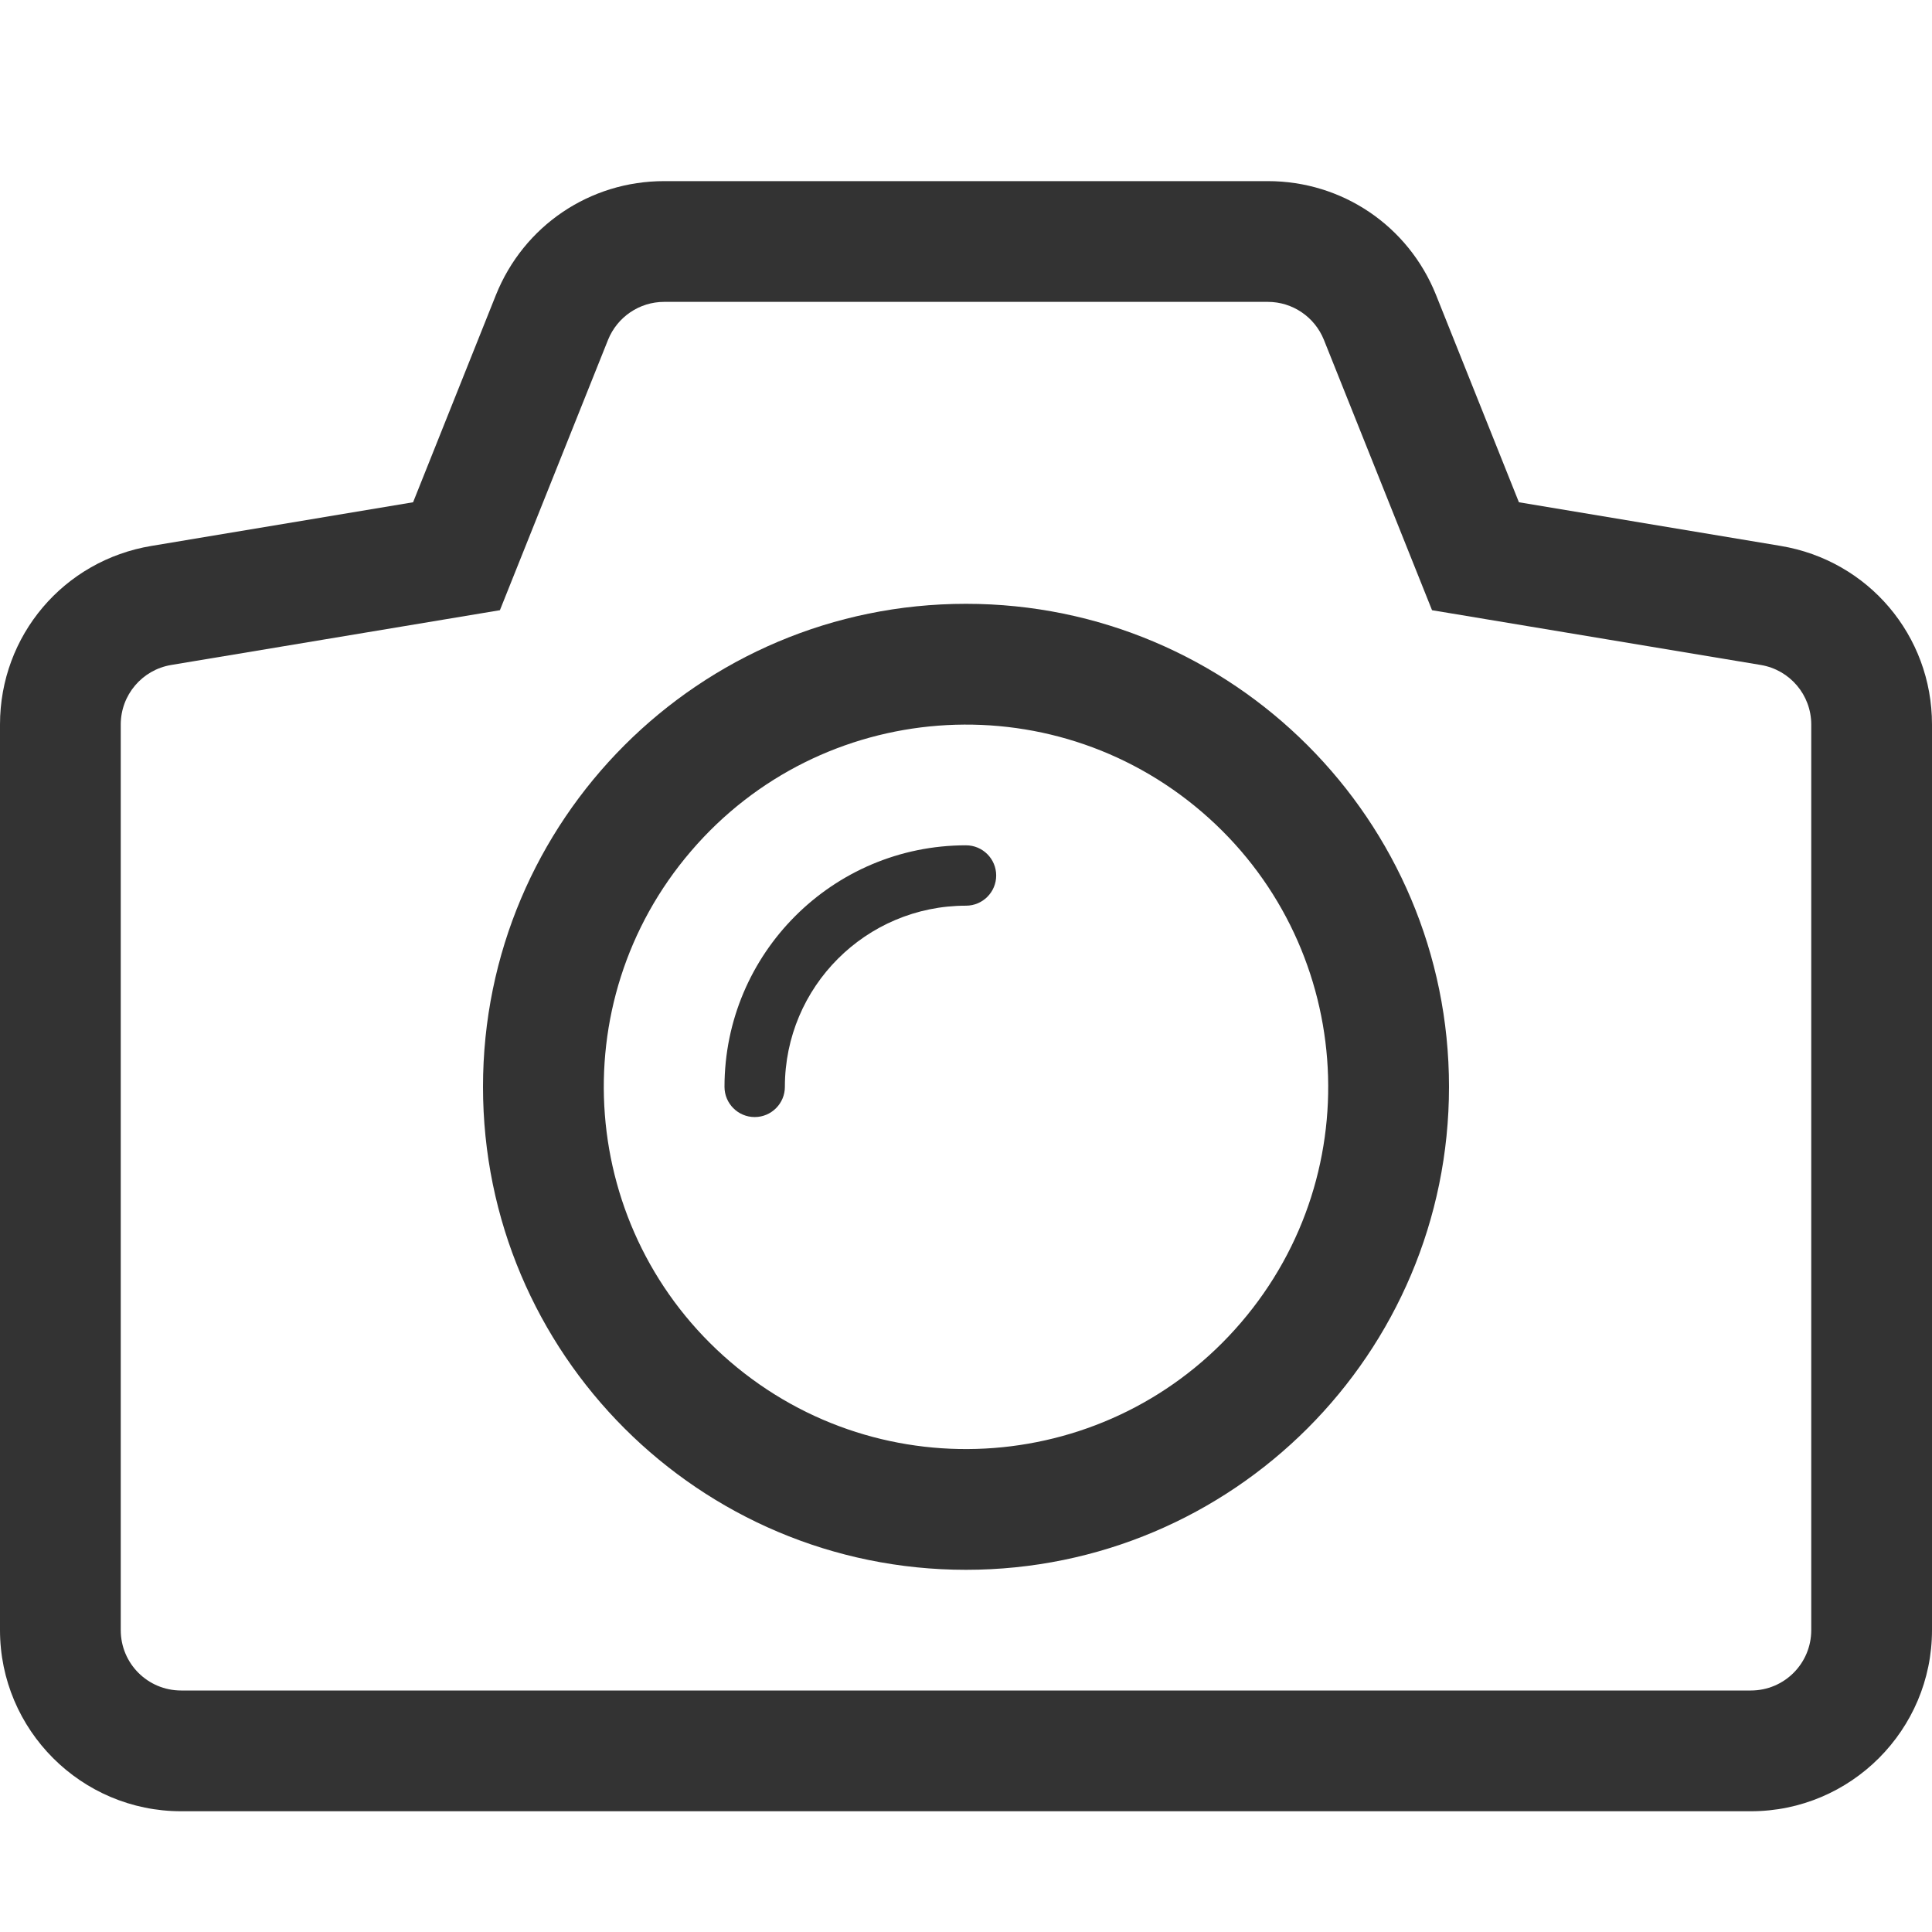
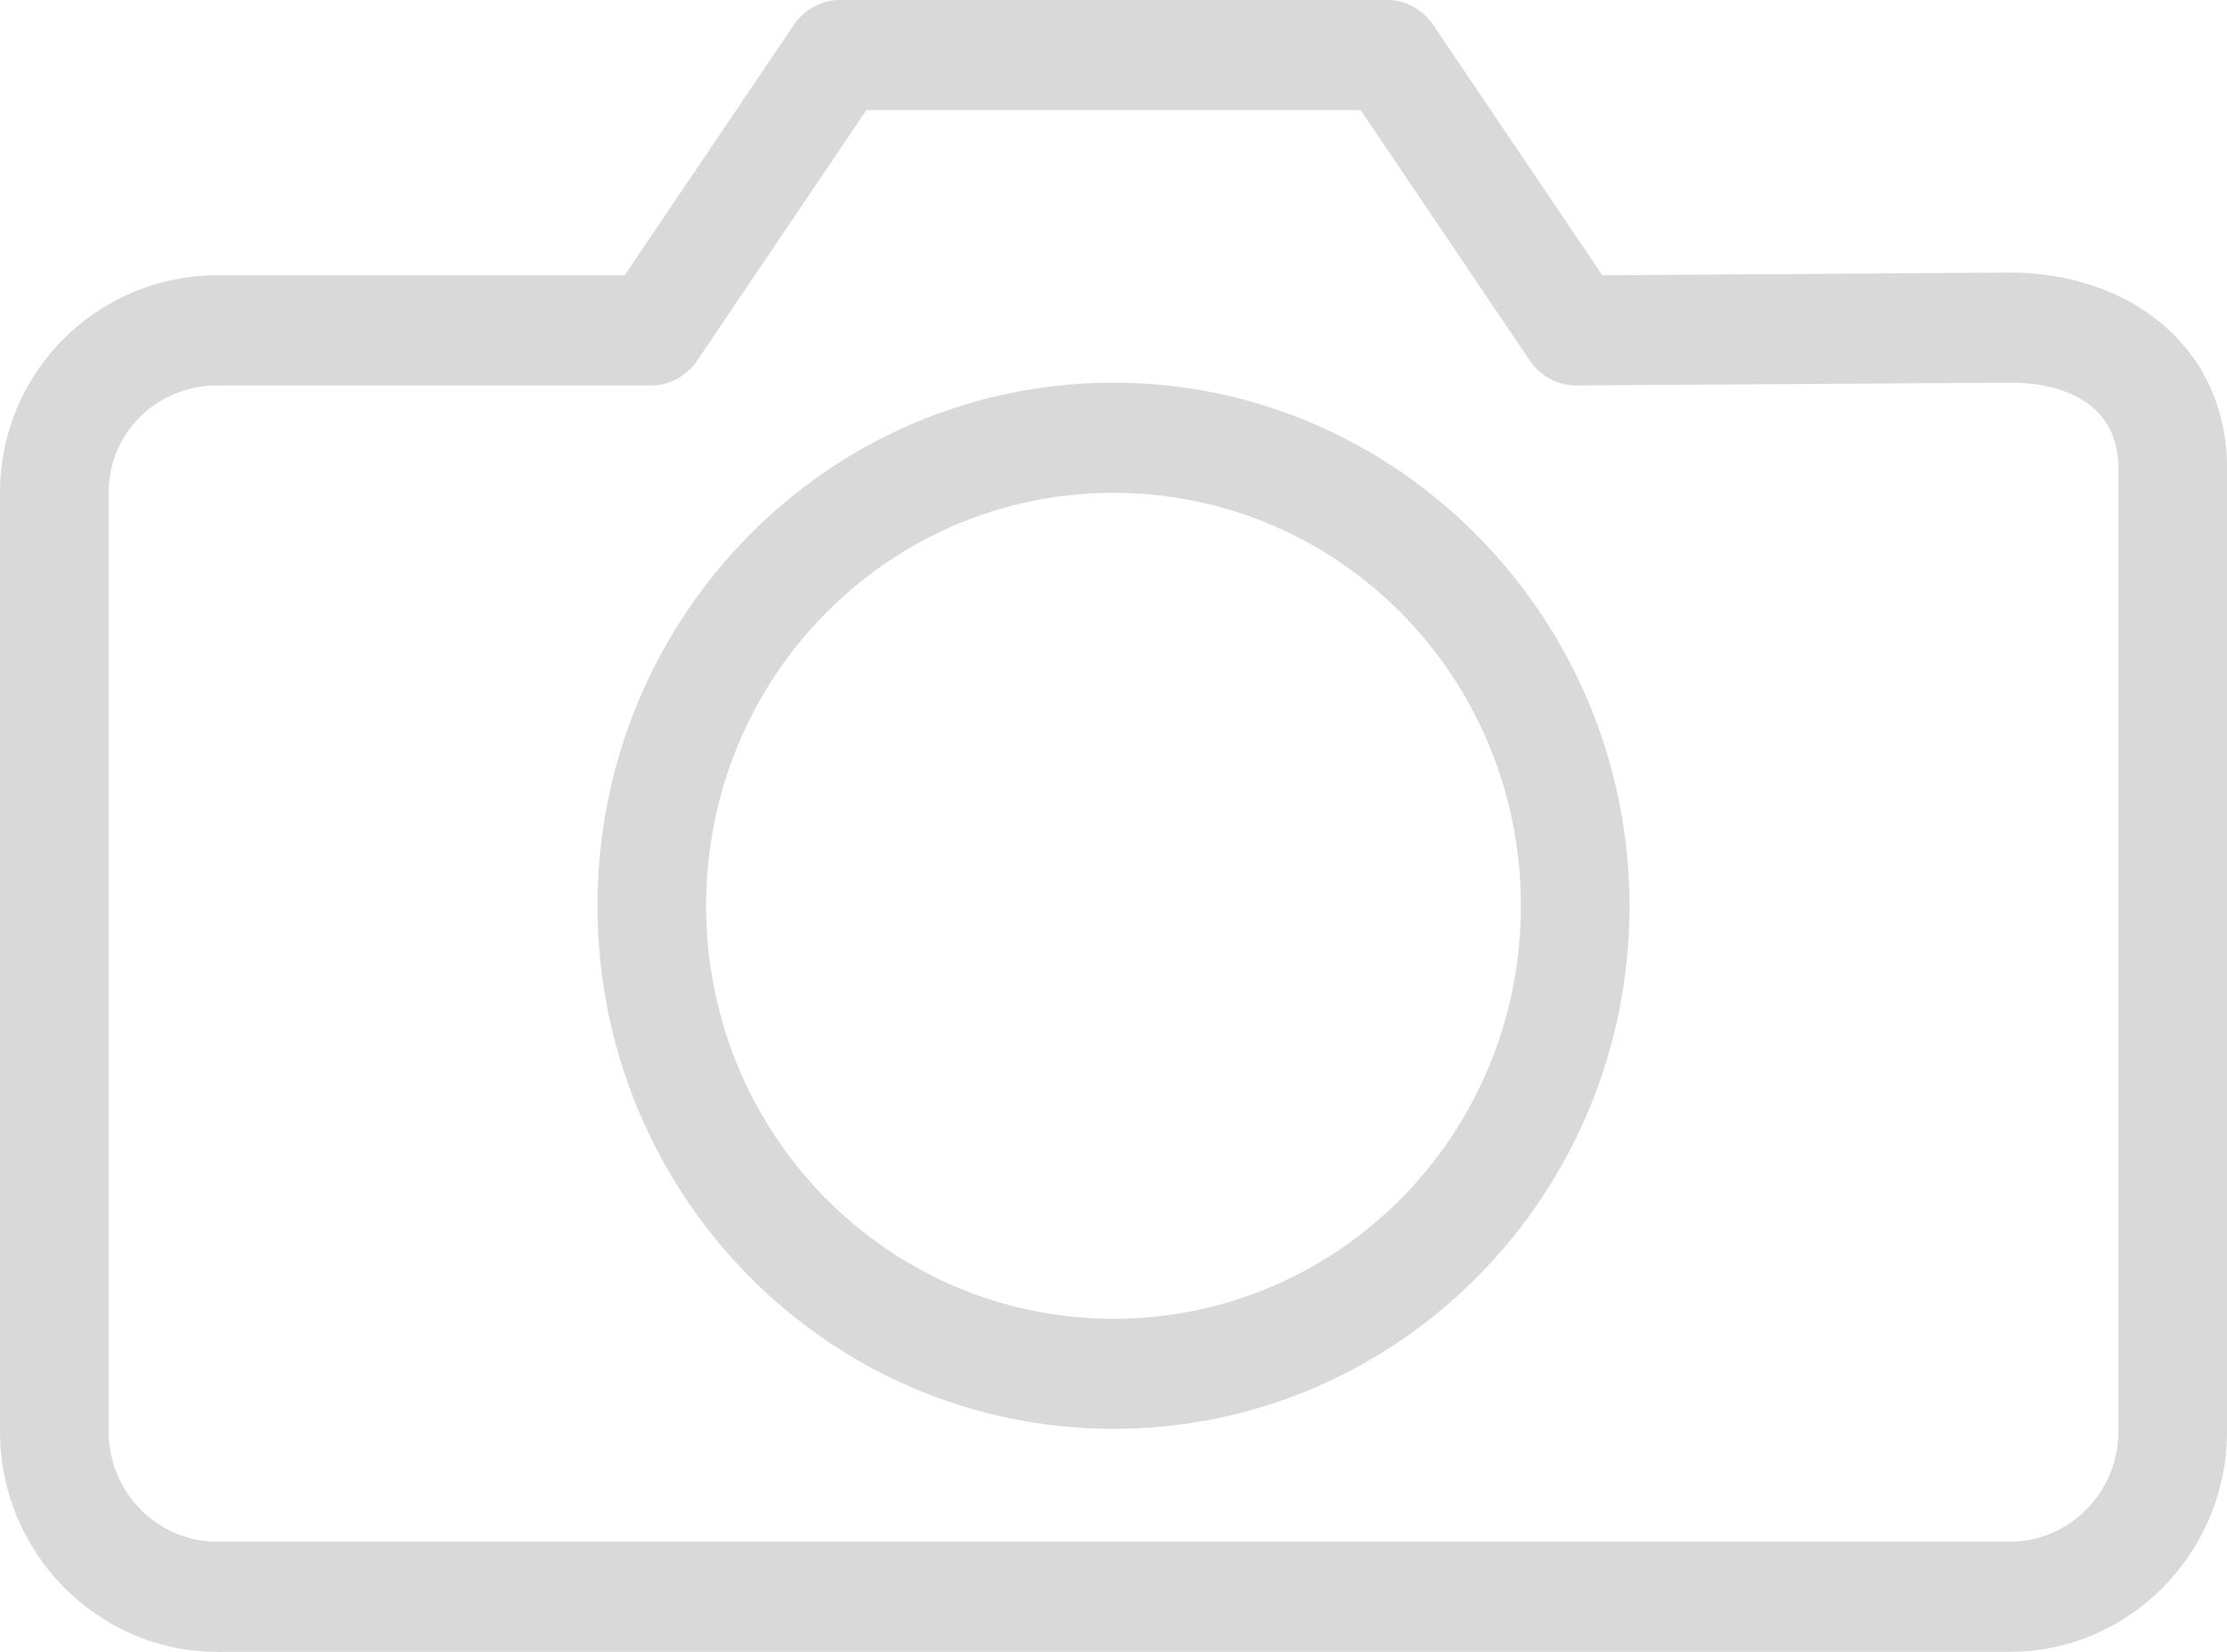
- <svg xmlns="http://www.w3.org/2000/svg" enable-background="new 0 0 32 32" height="32px" id="Layer_1" version="1.1" viewBox="0 0 32 32" width="32px" xml:space="preserve">
-   <g id="camera">
-     <path clip-rule="evenodd" d="M16,10.001c-4.419,0-8,3.581-8,8c0,4.418,3.581,8,8,8   c4.418,0,8-3.582,8-8C24,13.583,20.418,10.001,16,10.001z M20.555,21.906c-2.156,2.516-5.943,2.807-8.459,0.65   c-2.517-2.156-2.807-5.944-0.65-8.459c2.155-2.517,5.943-2.807,8.459-0.65C22.42,15.602,22.711,19.391,20.555,21.906z" fill="#333333" fill-rule="evenodd" />
-     <path clip-rule="evenodd" d="M16,14.001c-2.209,0-3.999,1.791-4,3.999v0.002   c0,0.275,0.224,0.5,0.5,0.5s0.5-0.225,0.5-0.5V18c0.001-1.656,1.343-2.999,3-2.999c0.276,0,0.5-0.224,0.5-0.5   S16.276,14.001,16,14.001z" fill="#333333" fill-rule="evenodd" />
-     <path clip-rule="evenodd" d="M29.492,9.042l-4.334-0.723l-1.373-3.434   C23.326,3.74,22.232,3,21,3H11C9.768,3,8.674,3.74,8.214,4.886L6.842,8.319L2.509,9.042C1.055,9.283,0,10.527,0,12v15   c0,1.654,1.346,3,3,3h26c1.654,0,3-1.346,3-3V12C32,10.527,30.945,9.283,29.492,9.042z M30,27c0,0.553-0.447,1-1,1H3   c-0.553,0-1-0.447-1-1V12c0-0.489,0.354-0.906,0.836-0.986l5.444-0.907l1.791-4.478C10.224,5.25,10.591,5,11,5h10   c0.408,0,0.775,0.249,0.928,0.629l1.791,4.478l5.445,0.907C29.646,11.094,30,11.511,30,12V27z" fill="#333333" fill-rule="evenodd" />
-   </g>
+ <svg xmlns="http://www.w3.org/2000/svg" width="31" height="23" viewBox="0 0 31 23" fill="none">
+   <path d="M15.5 5.328C11.53 5.328 8.317 8.587 8.317 12.612C8.317 16.637 11.53 19.895 15.5 19.895C19.47 19.895 22.683 16.637 22.683 12.612C22.683 8.625 19.47 5.328 15.5 5.328ZM15.5 18.362C12.362 18.362 9.829 15.793 9.829 12.612C9.829 9.43 12.362 6.862 15.5 6.862C18.638 6.862 21.171 9.43 21.171 12.612C21.171 15.793 18.638 18.362 15.5 18.362ZM27.976 3.795L22.305 3.833L19.923 0.307C19.772 0.115 19.545 0 19.318 0H11.682C11.455 0 11.228 0.115 11.077 0.307L8.695 3.833H3.024C1.361 3.833 0 5.175 0 6.862V19.933C0 21.62 1.361 23 3.024 23H27.976C29.639 23 31 21.62 31 19.933V6.517C31 4.83 29.639 3.795 27.976 3.795ZM29.488 19.933C29.488 20.777 28.807 21.467 27.976 21.467H3.024C2.193 21.467 1.512 20.777 1.512 19.933V6.862C1.512 6.018 2.193 5.367 3.024 5.367H9.073C9.3 5.367 9.527 5.252 9.678 5.06L12.06 1.533H18.94L21.322 5.06C21.473 5.252 21.7 5.367 21.927 5.367L27.976 5.328C28.807 5.328 29.488 5.673 29.488 6.517V19.933Z" fill="#D9D9D9" />
</svg>
